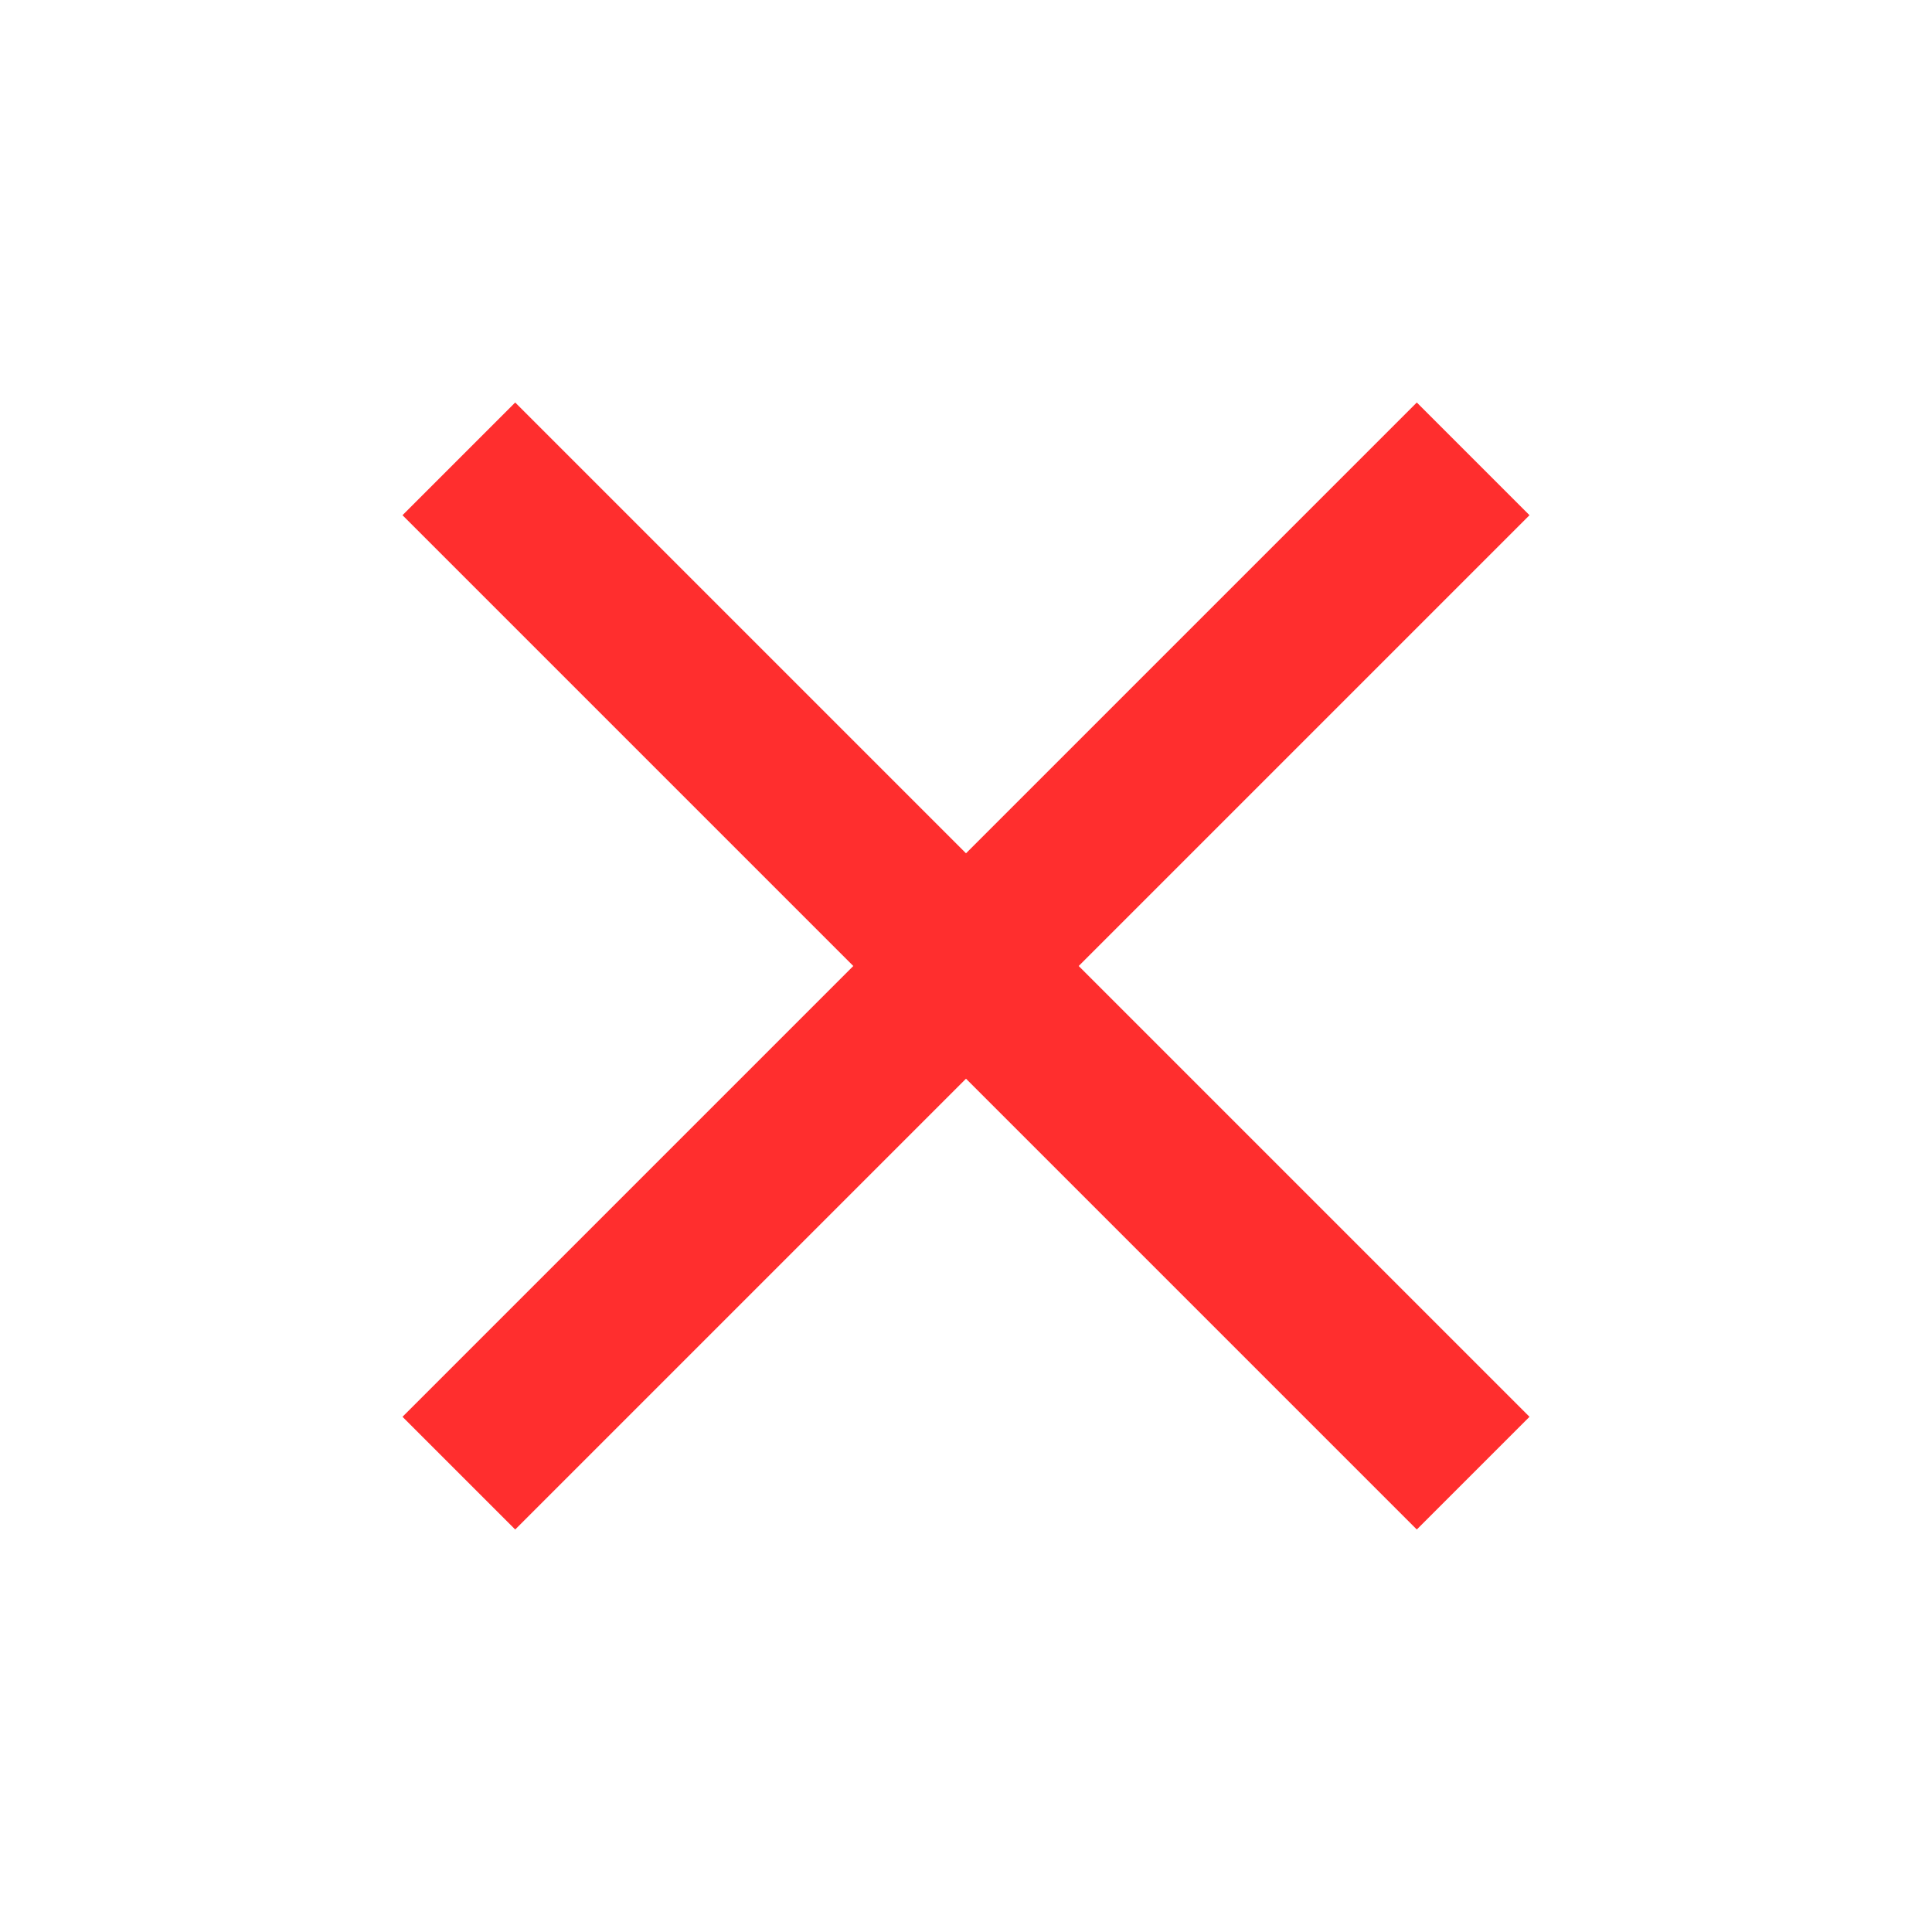
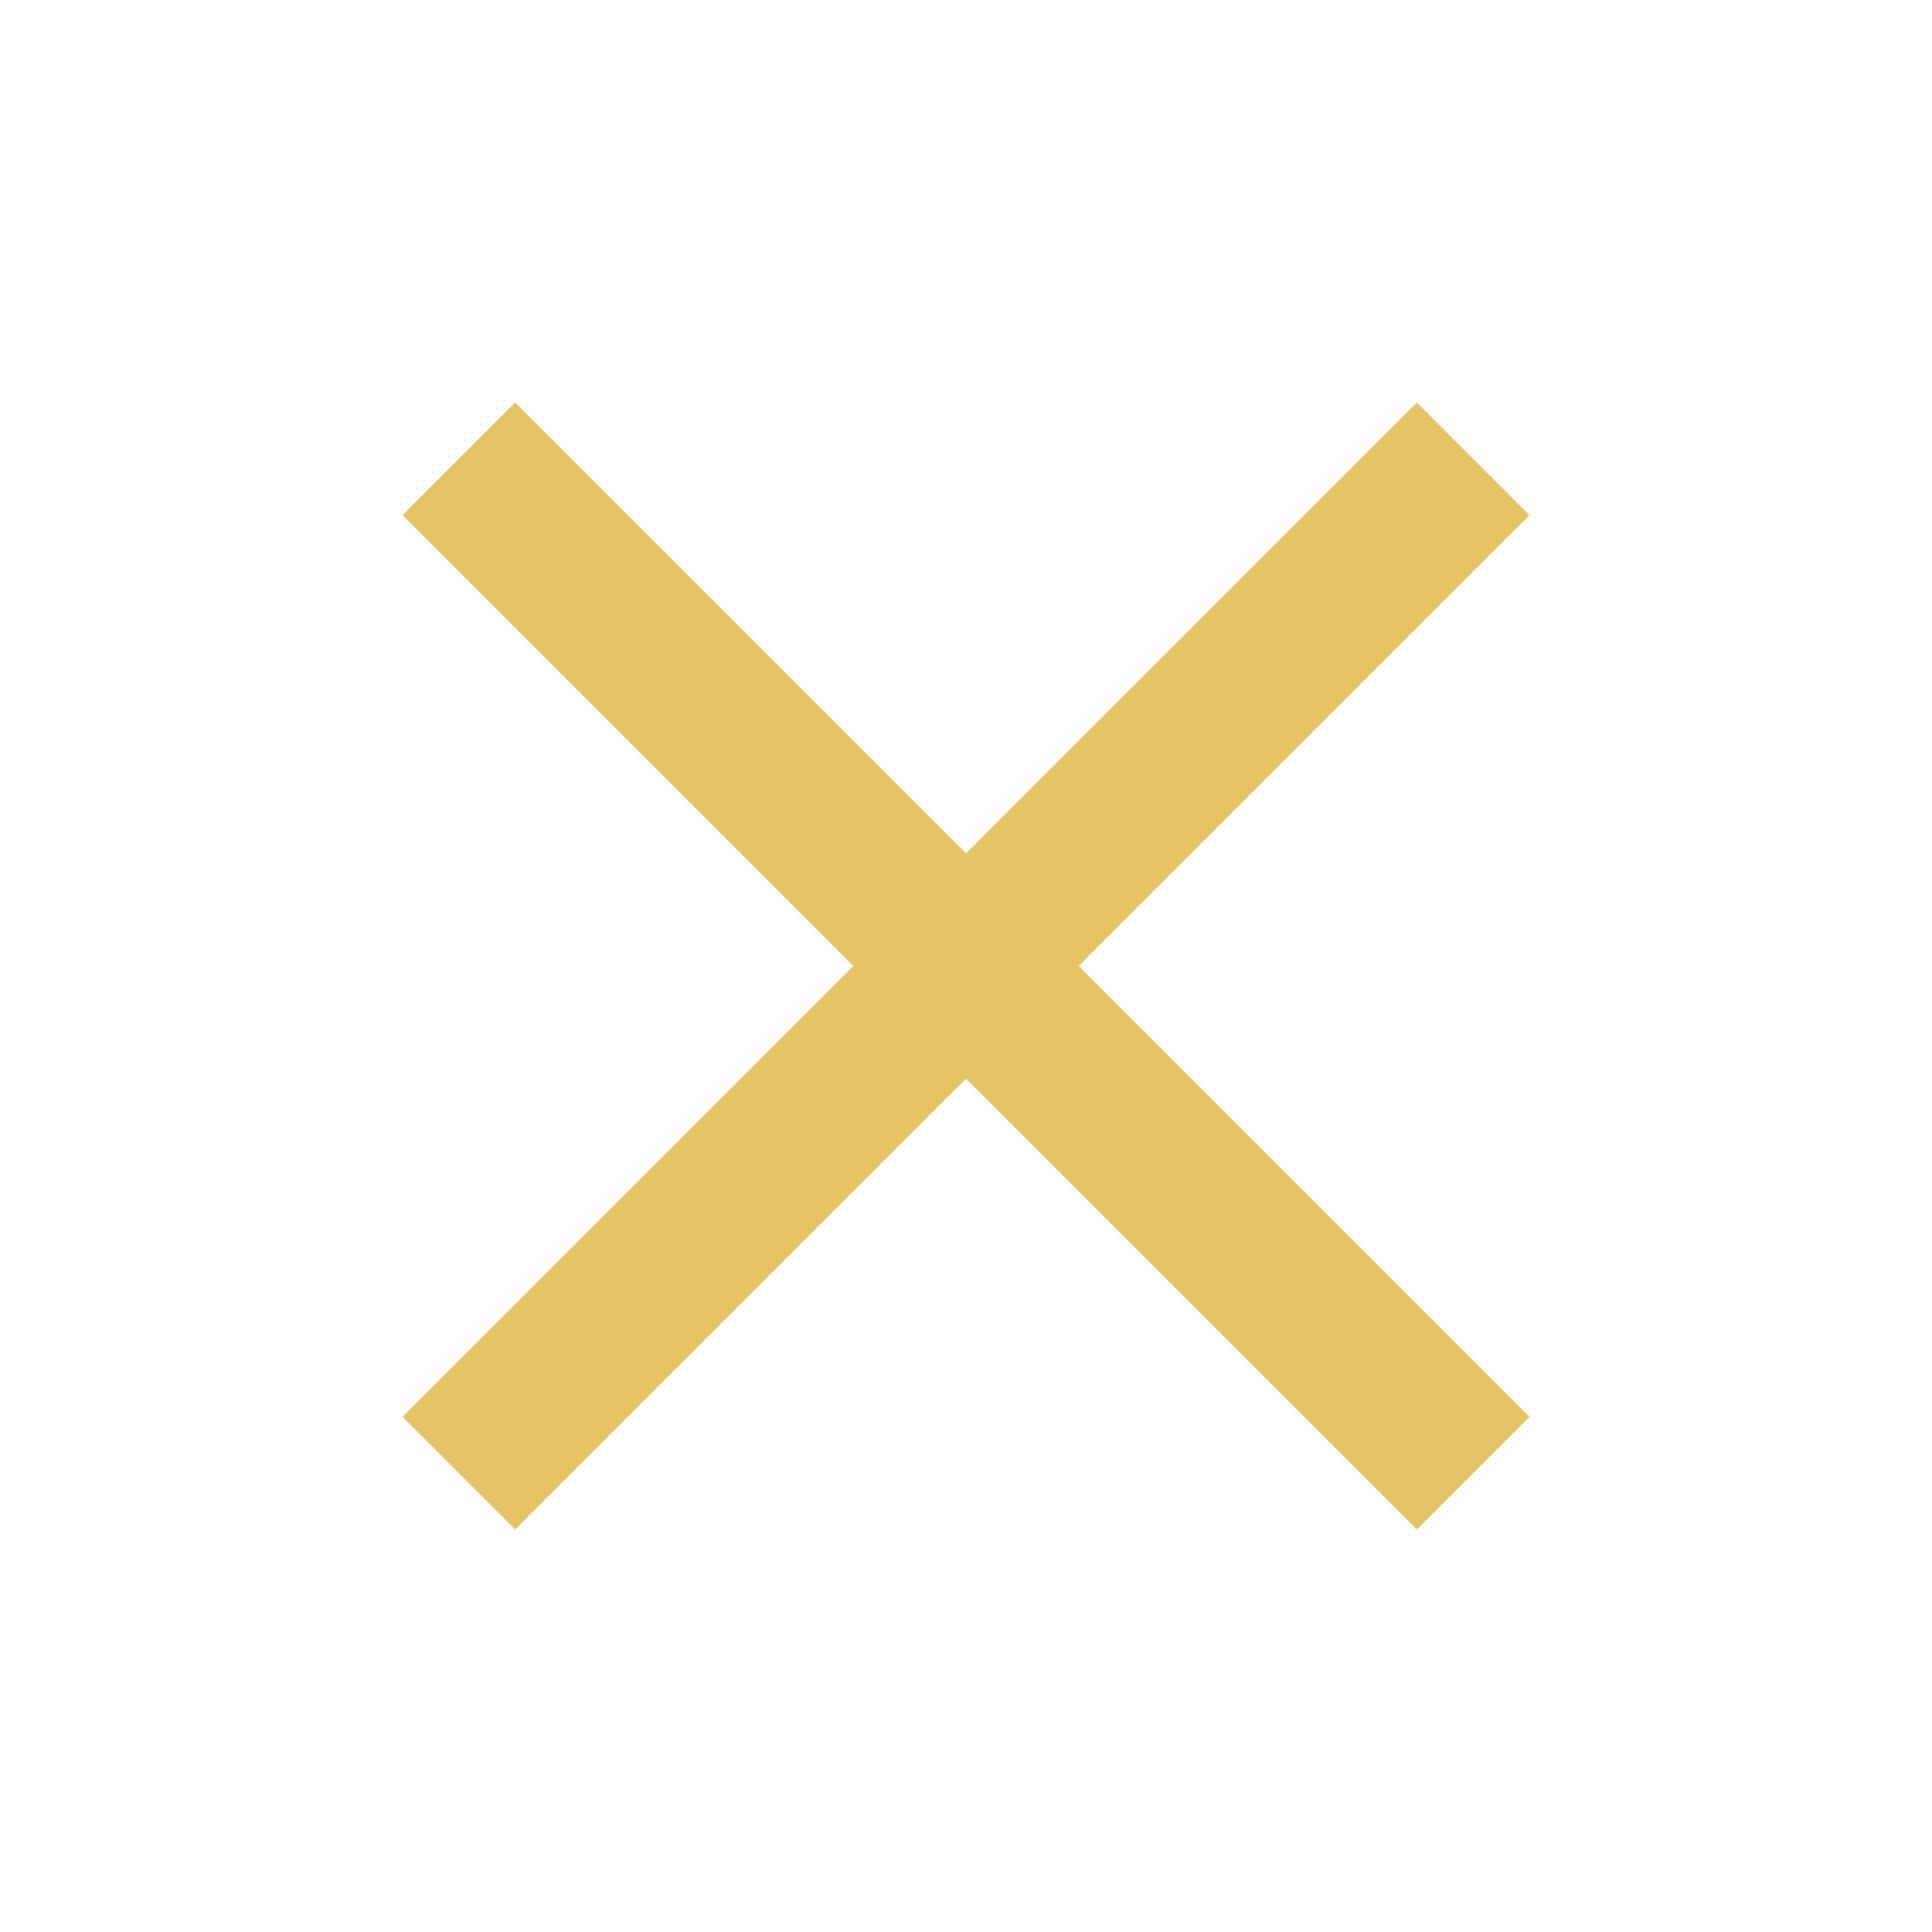
- <svg xmlns="http://www.w3.org/2000/svg" height="24" viewBox="0 -960 960 960" width="24" fill="#FF2E2E">
+ <svg xmlns="http://www.w3.org/2000/svg" height="24px" viewBox="0 -960 960 960" width="24px" fill="#e5c466">
  <path d="m256-200-56-56 224-224-224-224 56-56 224 224 224-224 56 56-224 224 224 224-56 56-224-224-224 224Z" />
</svg>
